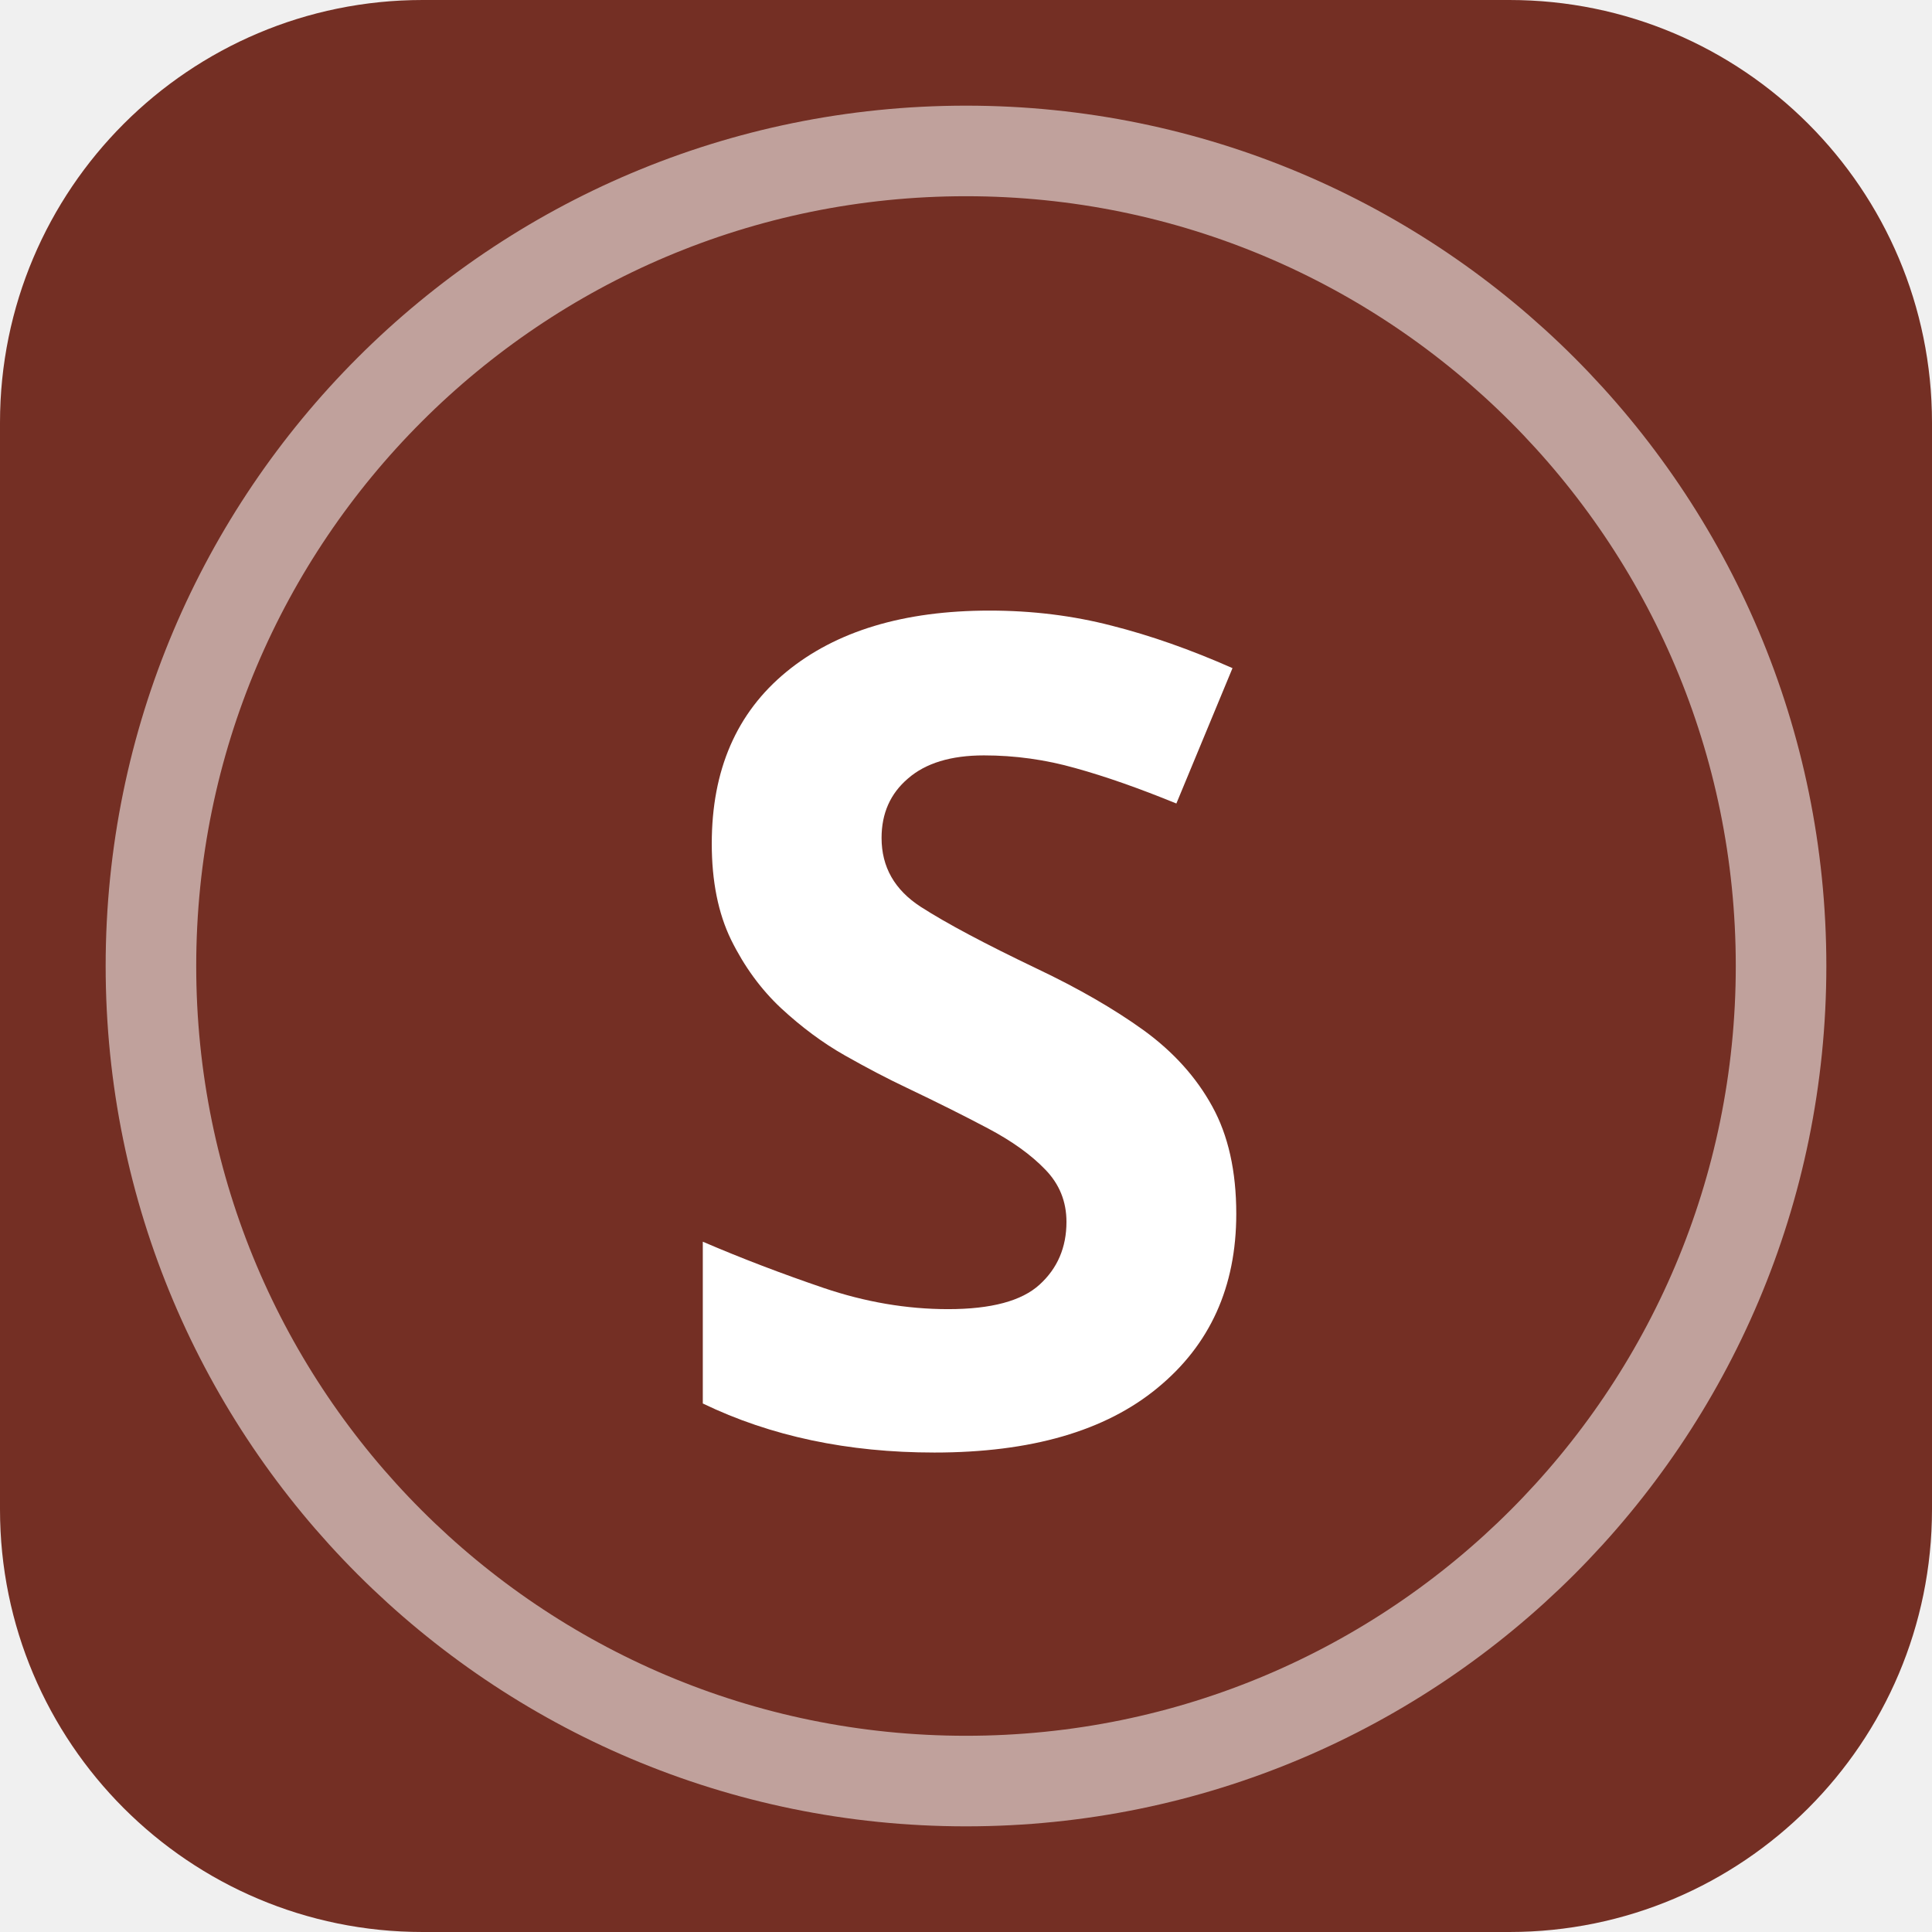
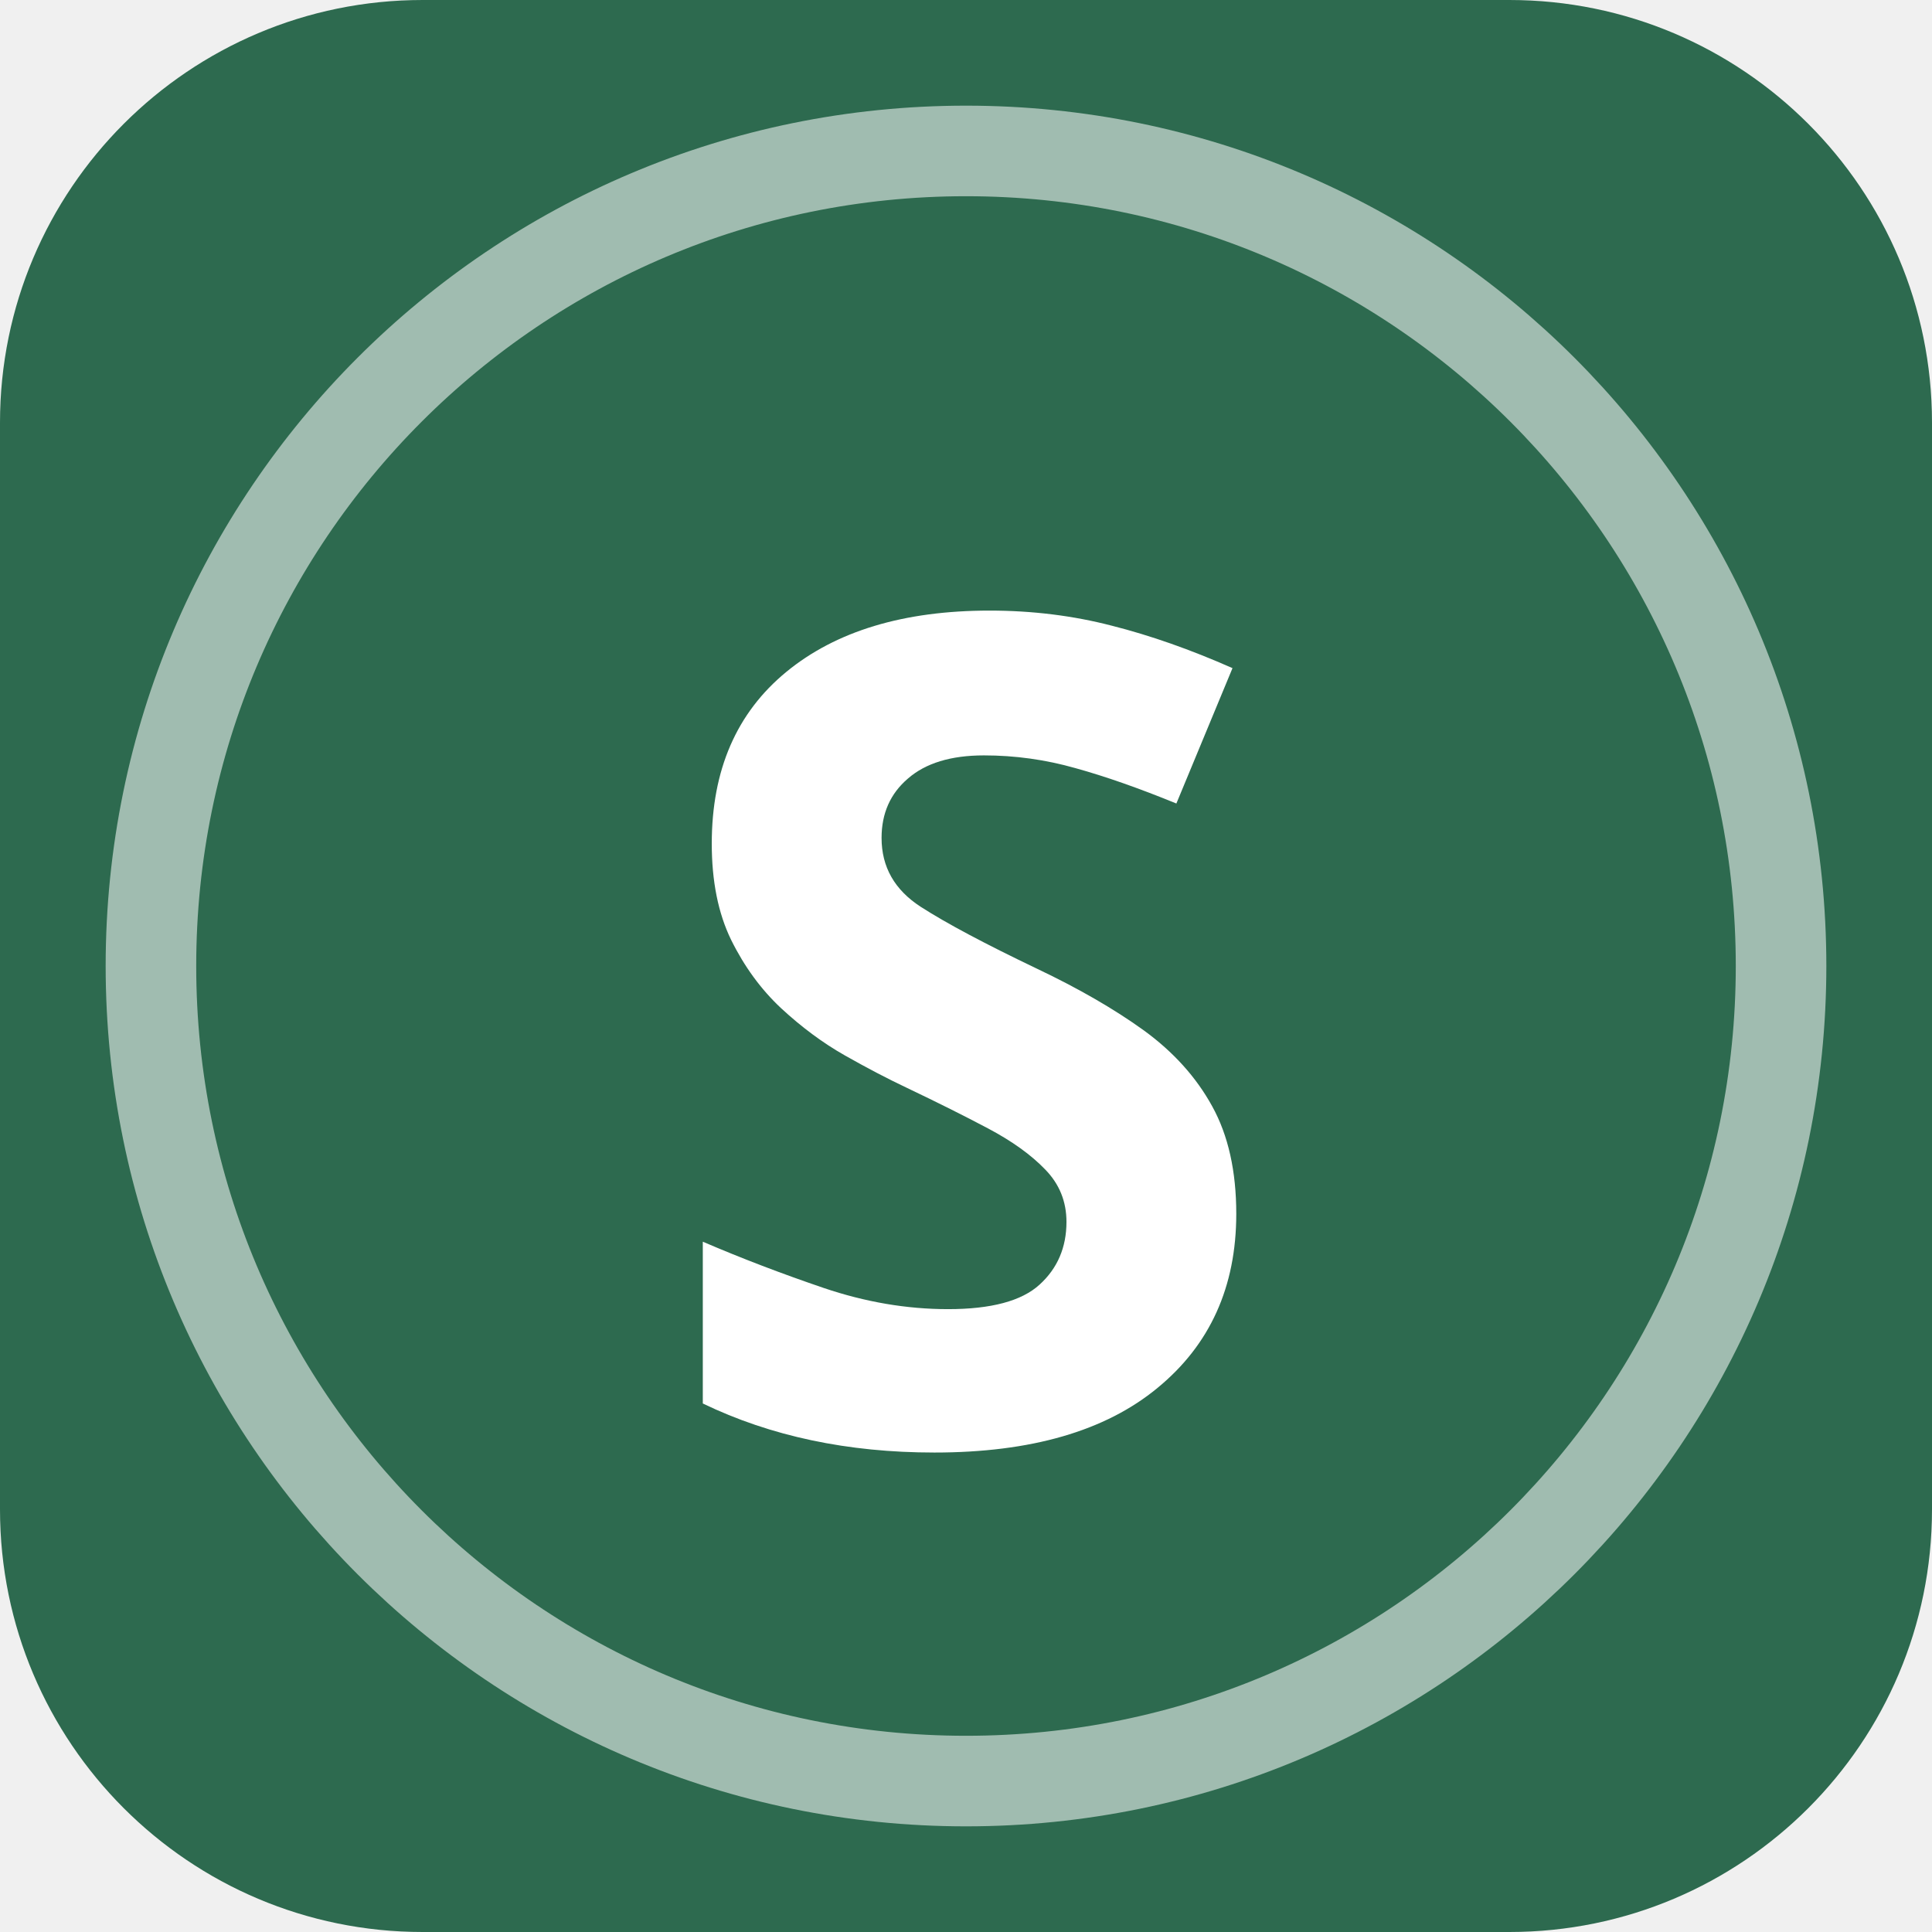
<svg xmlns="http://www.w3.org/2000/svg" viewBox="0 0 64 64" role="img" aria-label="S">
-   <rect width="64" height="64" rx="14" fill="#742F24" />
+   <rect width="64" height="64" rx="14" fill="#2D6A4F" />
  <circle cx="32" cy="32" r="27" fill="none" stroke="#FFFFFF" stroke-width="3" opacity="0.55" />
  <text x="32" y="33" fill="#FFFFFF" font-family="system-ui,sans-serif" font-size="38" font-weight="700" text-anchor="middle" dominant-baseline="central">S</text>
</svg>
